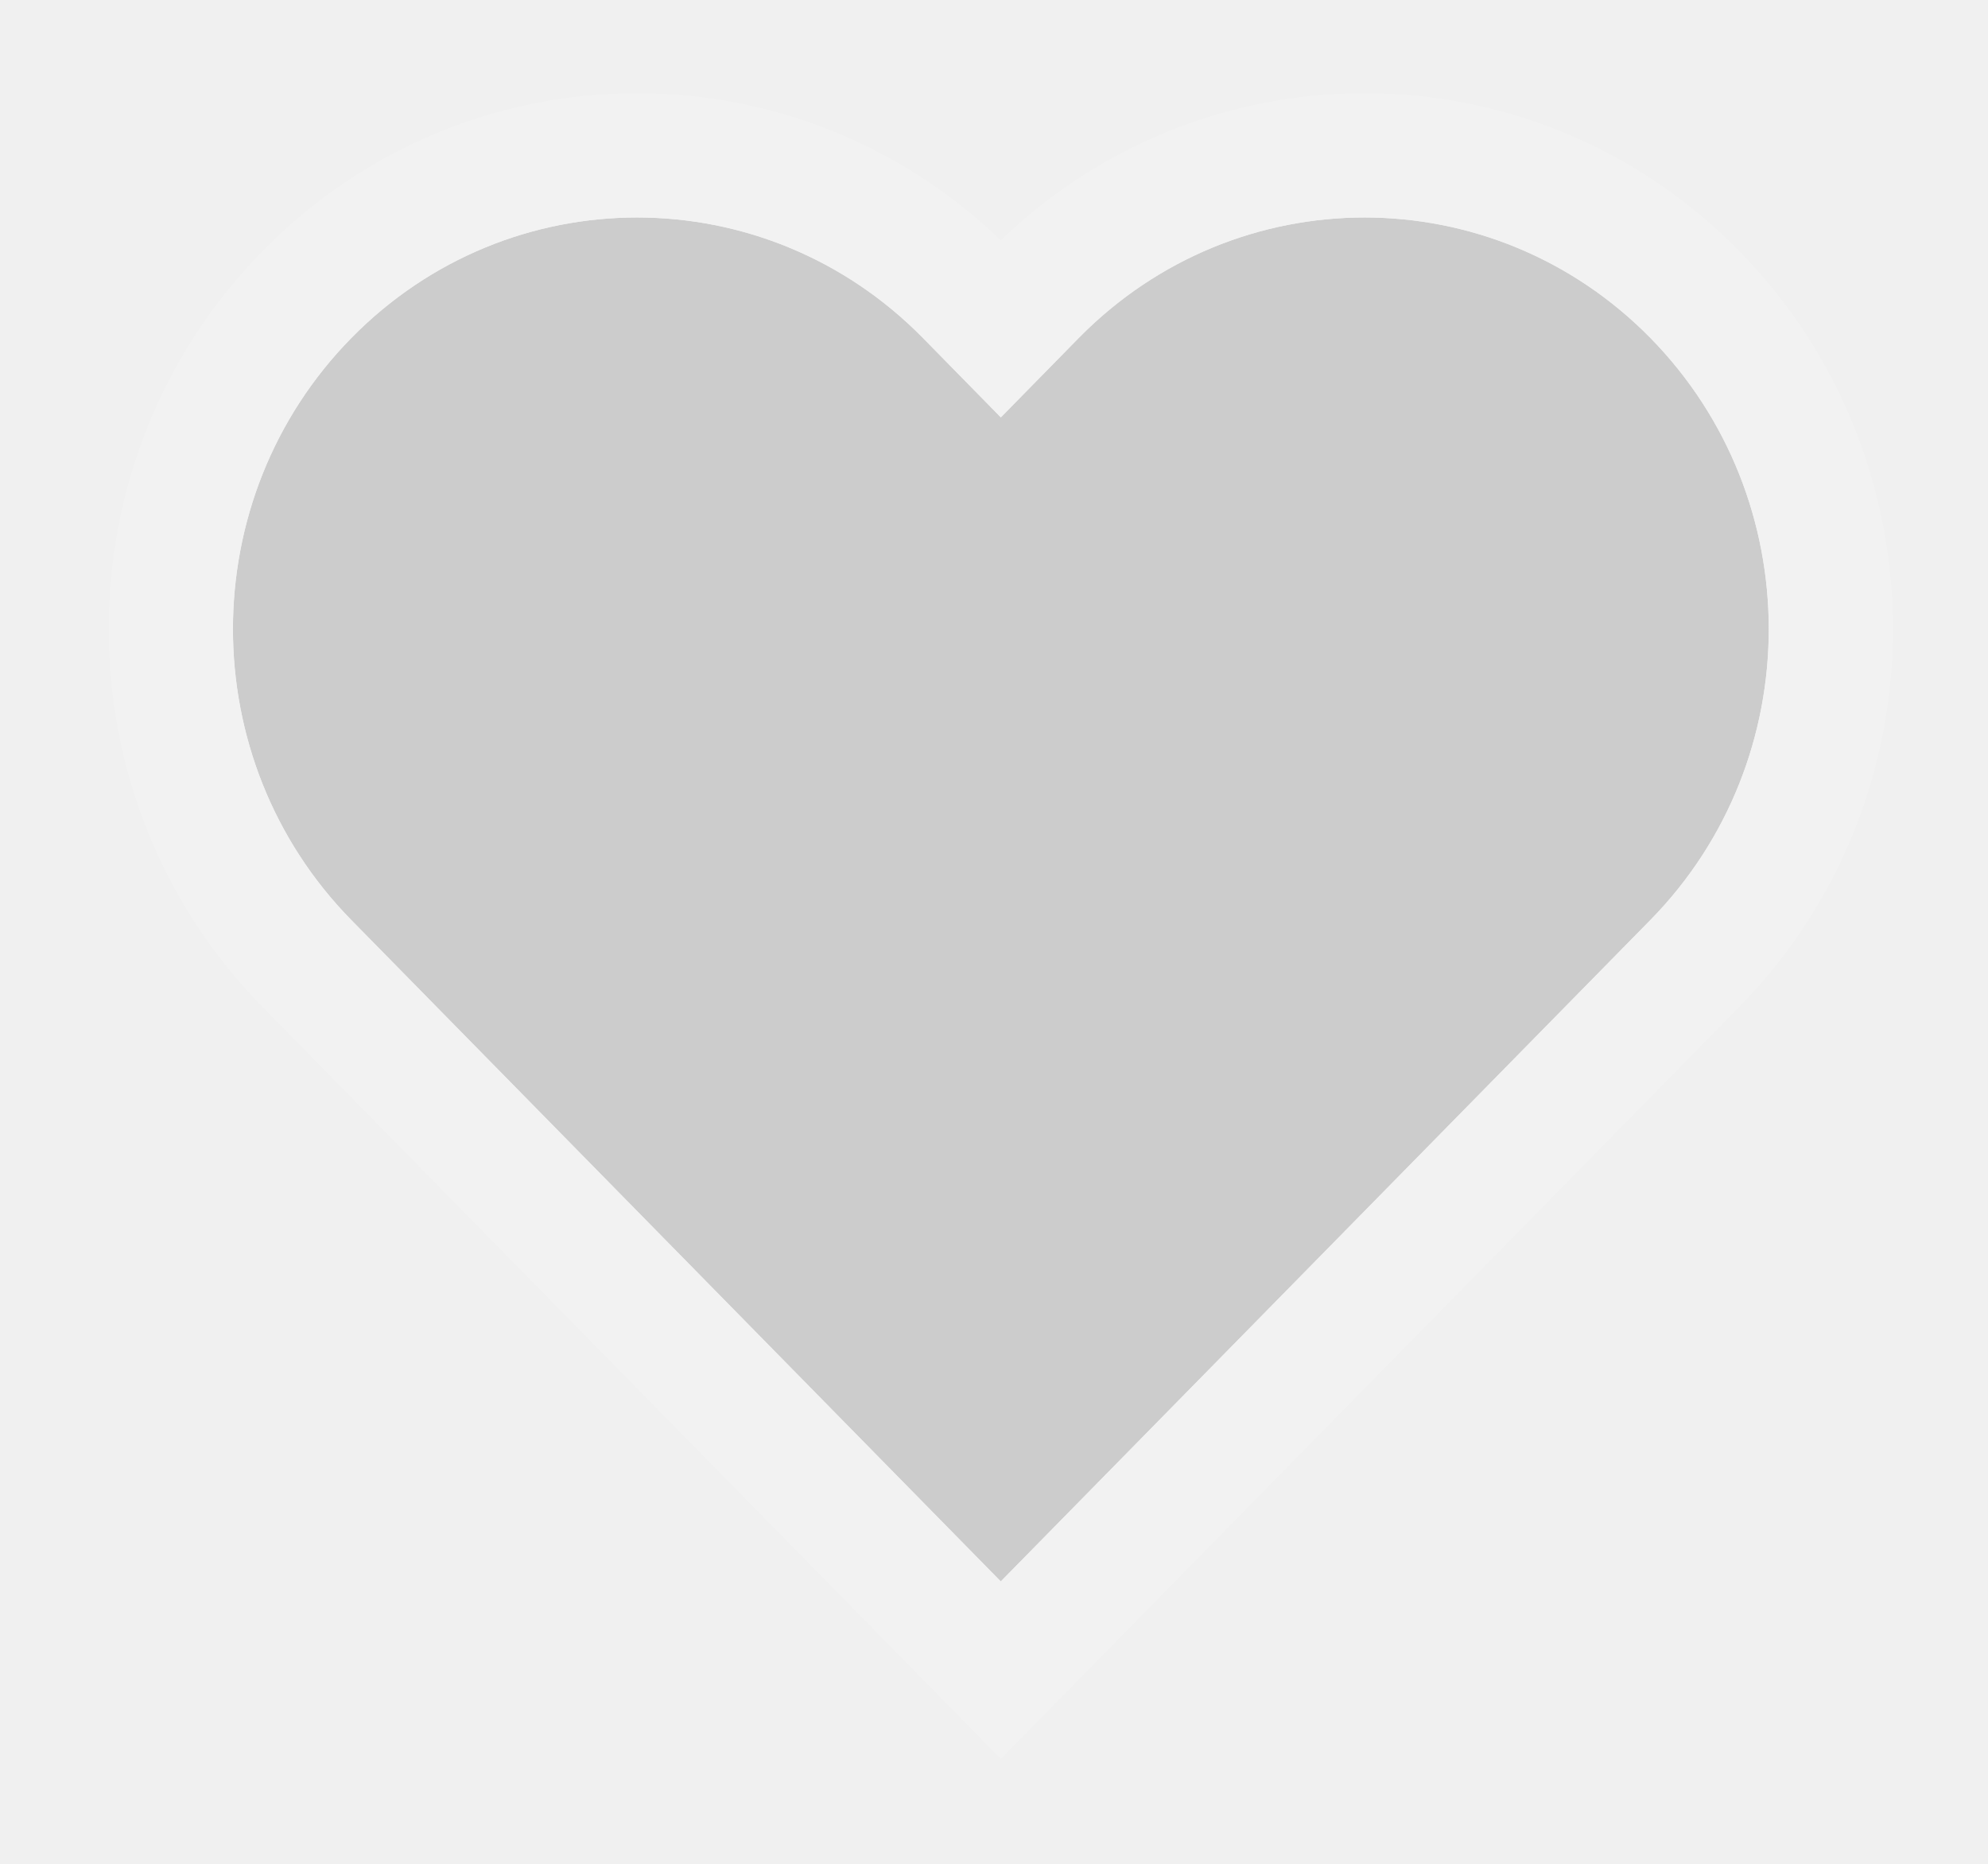
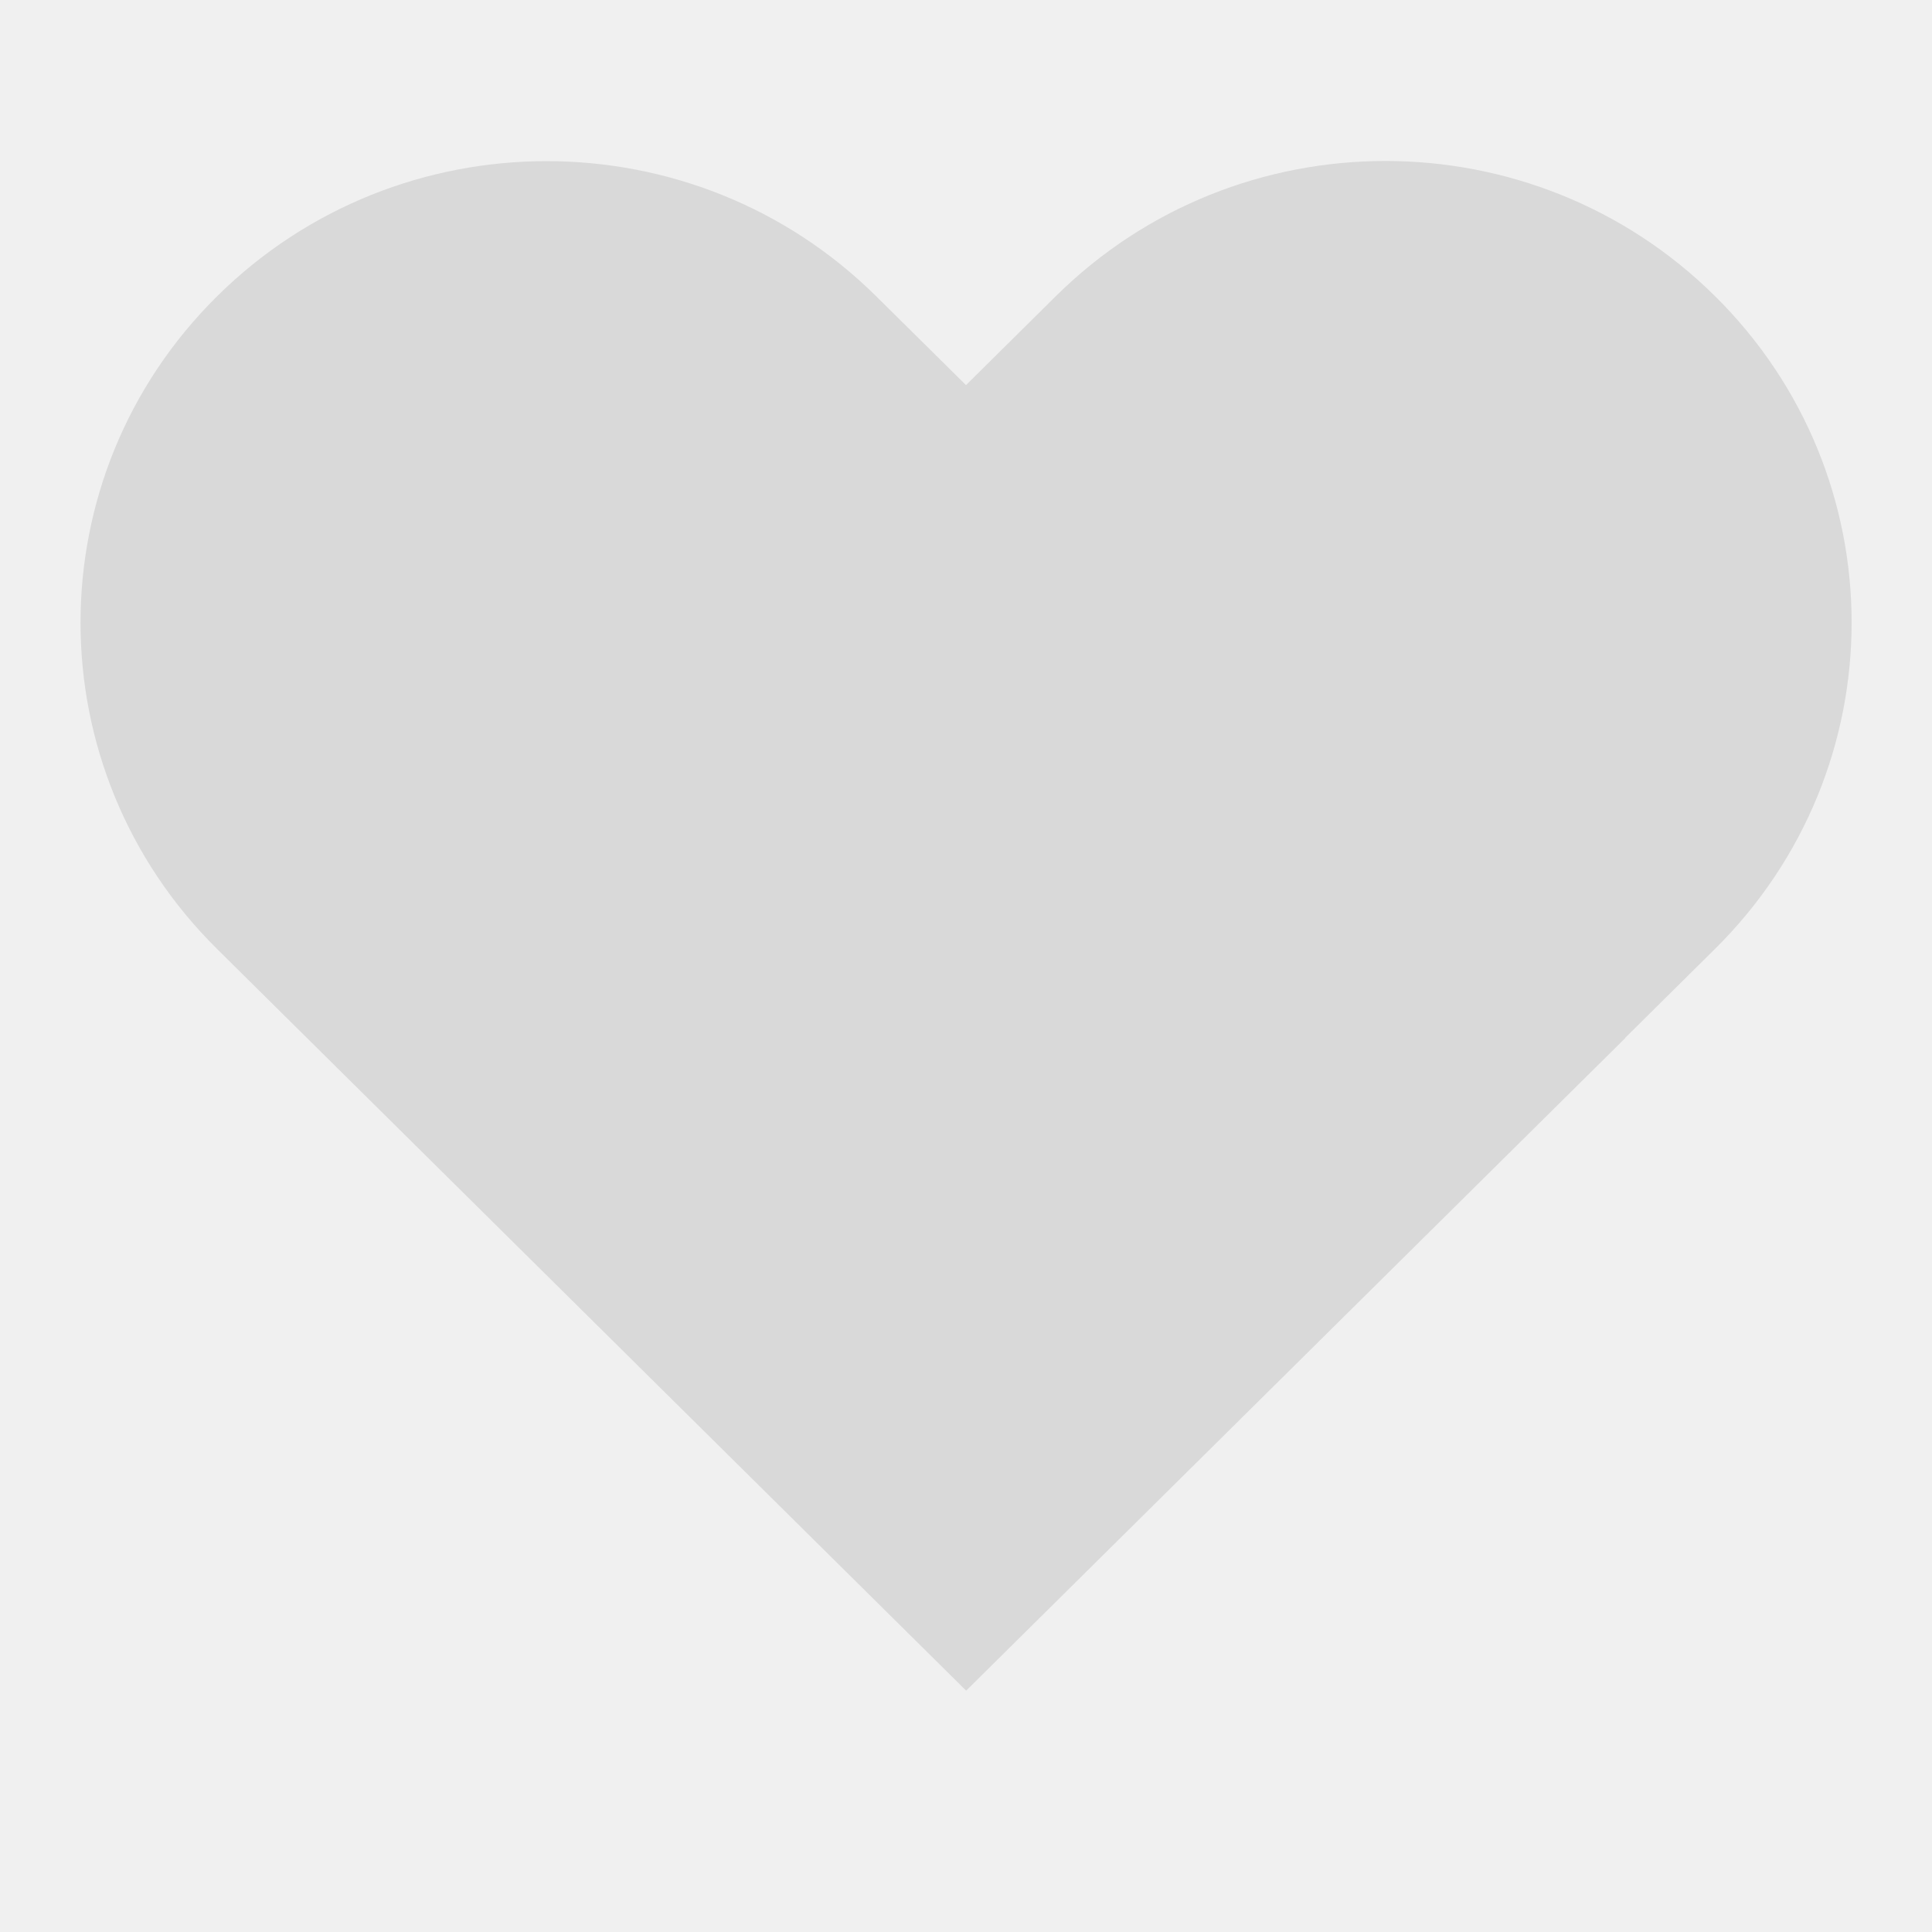
- <svg xmlns="http://www.w3.org/2000/svg" width="16" height="15" viewBox="0 0 16 15" fill="none">
-   <g opacity="0.15">
-     <mask id="path-1-outside-1_5014_32618" maskUnits="userSpaceOnUse" x="0.875" y="0.75" width="15" height="14" fill="black">
-       <rect fill="white" x="0.875" y="0.75" width="15" height="14" />
-       <path fill-rule="evenodd" clip-rule="evenodd" d="M13.283 7.404C14.553 6.111 14.553 4.014 13.283 2.72C12.012 1.427 9.953 1.427 8.682 2.72L8.055 3.359L7.428 2.72C6.157 1.427 4.098 1.427 2.828 2.72C1.557 4.014 1.557 6.111 2.828 7.405L8.055 12.728L8.055 12.727L8.055 12.727L13.283 7.404Z" />
-     </mask>
-     <path fill-rule="evenodd" clip-rule="evenodd" d="M13.283 7.404C14.553 6.111 14.553 4.014 13.283 2.72C12.012 1.427 9.953 1.427 8.682 2.72L8.055 3.359L7.428 2.72C6.157 1.427 4.098 1.427 2.828 2.72C1.557 4.014 1.557 6.111 2.828 7.405L8.055 12.728L8.055 12.727L8.055 12.727L13.283 7.404Z" fill="black" />
-     <path d="M13.283 2.72L12.569 3.421V3.421L13.283 2.72ZM13.283 7.404L12.569 6.704L12.569 6.704L13.283 7.404ZM8.682 2.72L7.969 2.019V2.019L8.682 2.72ZM8.055 3.359L7.342 4.06L8.055 4.786L8.769 4.06L8.055 3.359ZM7.428 2.72L8.141 2.02V2.02L7.428 2.72ZM2.828 2.72L2.114 2.02L2.828 2.72ZM2.828 7.405L3.541 6.704L2.828 7.405ZM8.055 12.728L7.341 13.428L8.055 14.155L8.769 13.428L8.055 12.728ZM8.055 12.727L8.767 12.025L8.053 11.302L7.341 12.027L8.055 12.727ZM8.055 12.727L7.343 13.43L8.057 14.153L8.769 13.428L8.055 12.727ZM12.569 3.421C13.457 4.325 13.457 5.799 12.569 6.704L13.996 8.105C15.648 6.423 15.648 3.702 13.996 2.019L12.569 3.421ZM9.396 3.421C10.274 2.526 11.691 2.526 12.569 3.421L13.996 2.019C12.334 0.327 9.631 0.327 7.969 2.019L9.396 3.421ZM8.769 4.06L9.396 3.421L7.969 2.019L7.342 2.658L8.769 4.06ZM6.714 3.421L7.342 4.06L8.769 2.658L8.141 2.02L6.714 3.421ZM3.541 3.421C4.42 2.527 5.836 2.527 6.714 3.421L8.141 2.02C6.479 0.327 3.776 0.327 2.114 2.02L3.541 3.421ZM3.541 6.704C2.653 5.799 2.653 4.325 3.541 3.421L2.114 2.02C0.462 3.702 0.462 6.423 2.114 8.105L3.541 6.704ZM8.768 12.027L3.541 6.704L2.114 8.105L7.341 13.428L8.768 12.027ZM7.341 12.027L7.341 12.027L8.769 13.428L8.769 13.428L7.341 12.027ZM8.767 12.025L8.767 12.025L7.343 13.43L7.343 13.43L8.767 12.025ZM12.569 6.704L7.342 12.027L8.769 13.428L13.996 8.105L12.569 6.704Z" fill="white" mask="url(#path-1-outside-1_5014_32618)" />
-   </g>
+ <svg xmlns="http://www.w3.org/2000/svg" width="24" height="24" viewBox="0 0 24 24" fill="none">
+   <path fill-rule="evenodd" clip-rule="evenodd" d="M21.305 11.787C23.567 9.548 23.567 5.918 21.305 3.679C19.044 1.44 15.378 1.44 13.116 3.679L12 4.784L10.885 3.681C8.624 1.442 4.957 1.442 2.696 3.681C0.435 5.92 0.435 9.55 2.696 11.788L3.811 12.892L3.811 12.892L12 21L12 21L12.002 21.002L20.191 12.894L20.189 12.892L21.305 11.787Z" fill="#D9D9D9" />
</svg>
